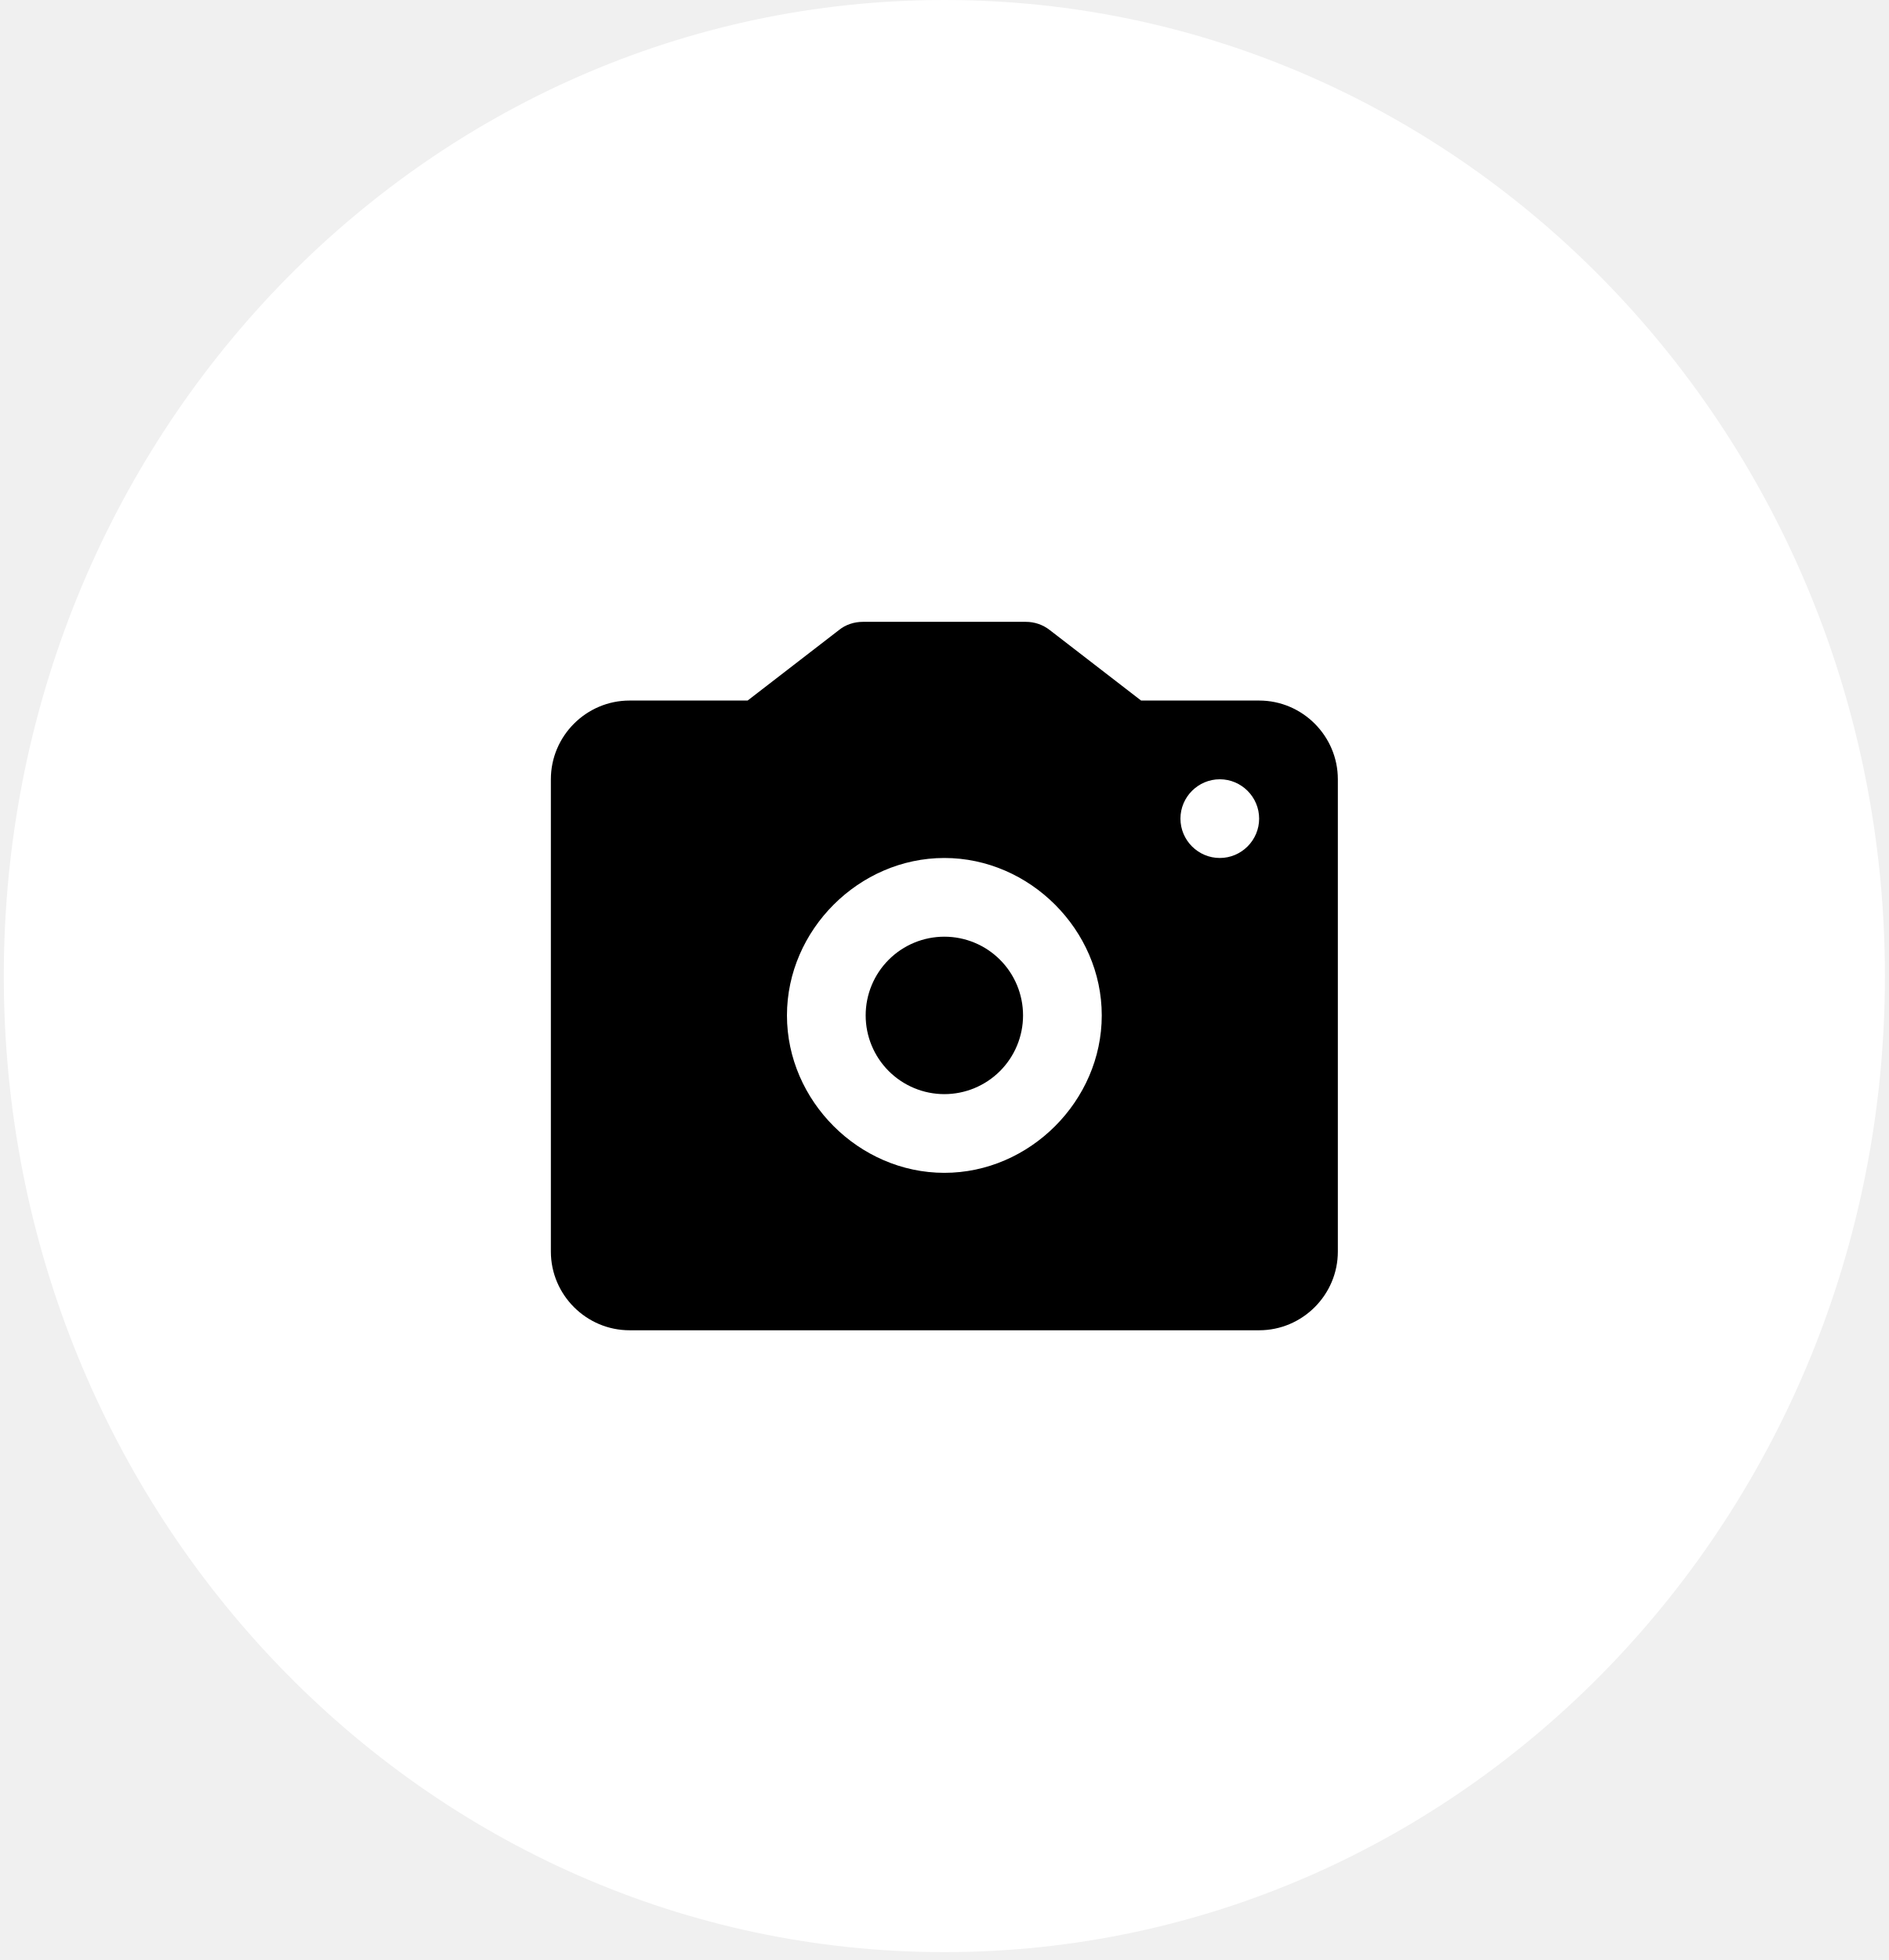
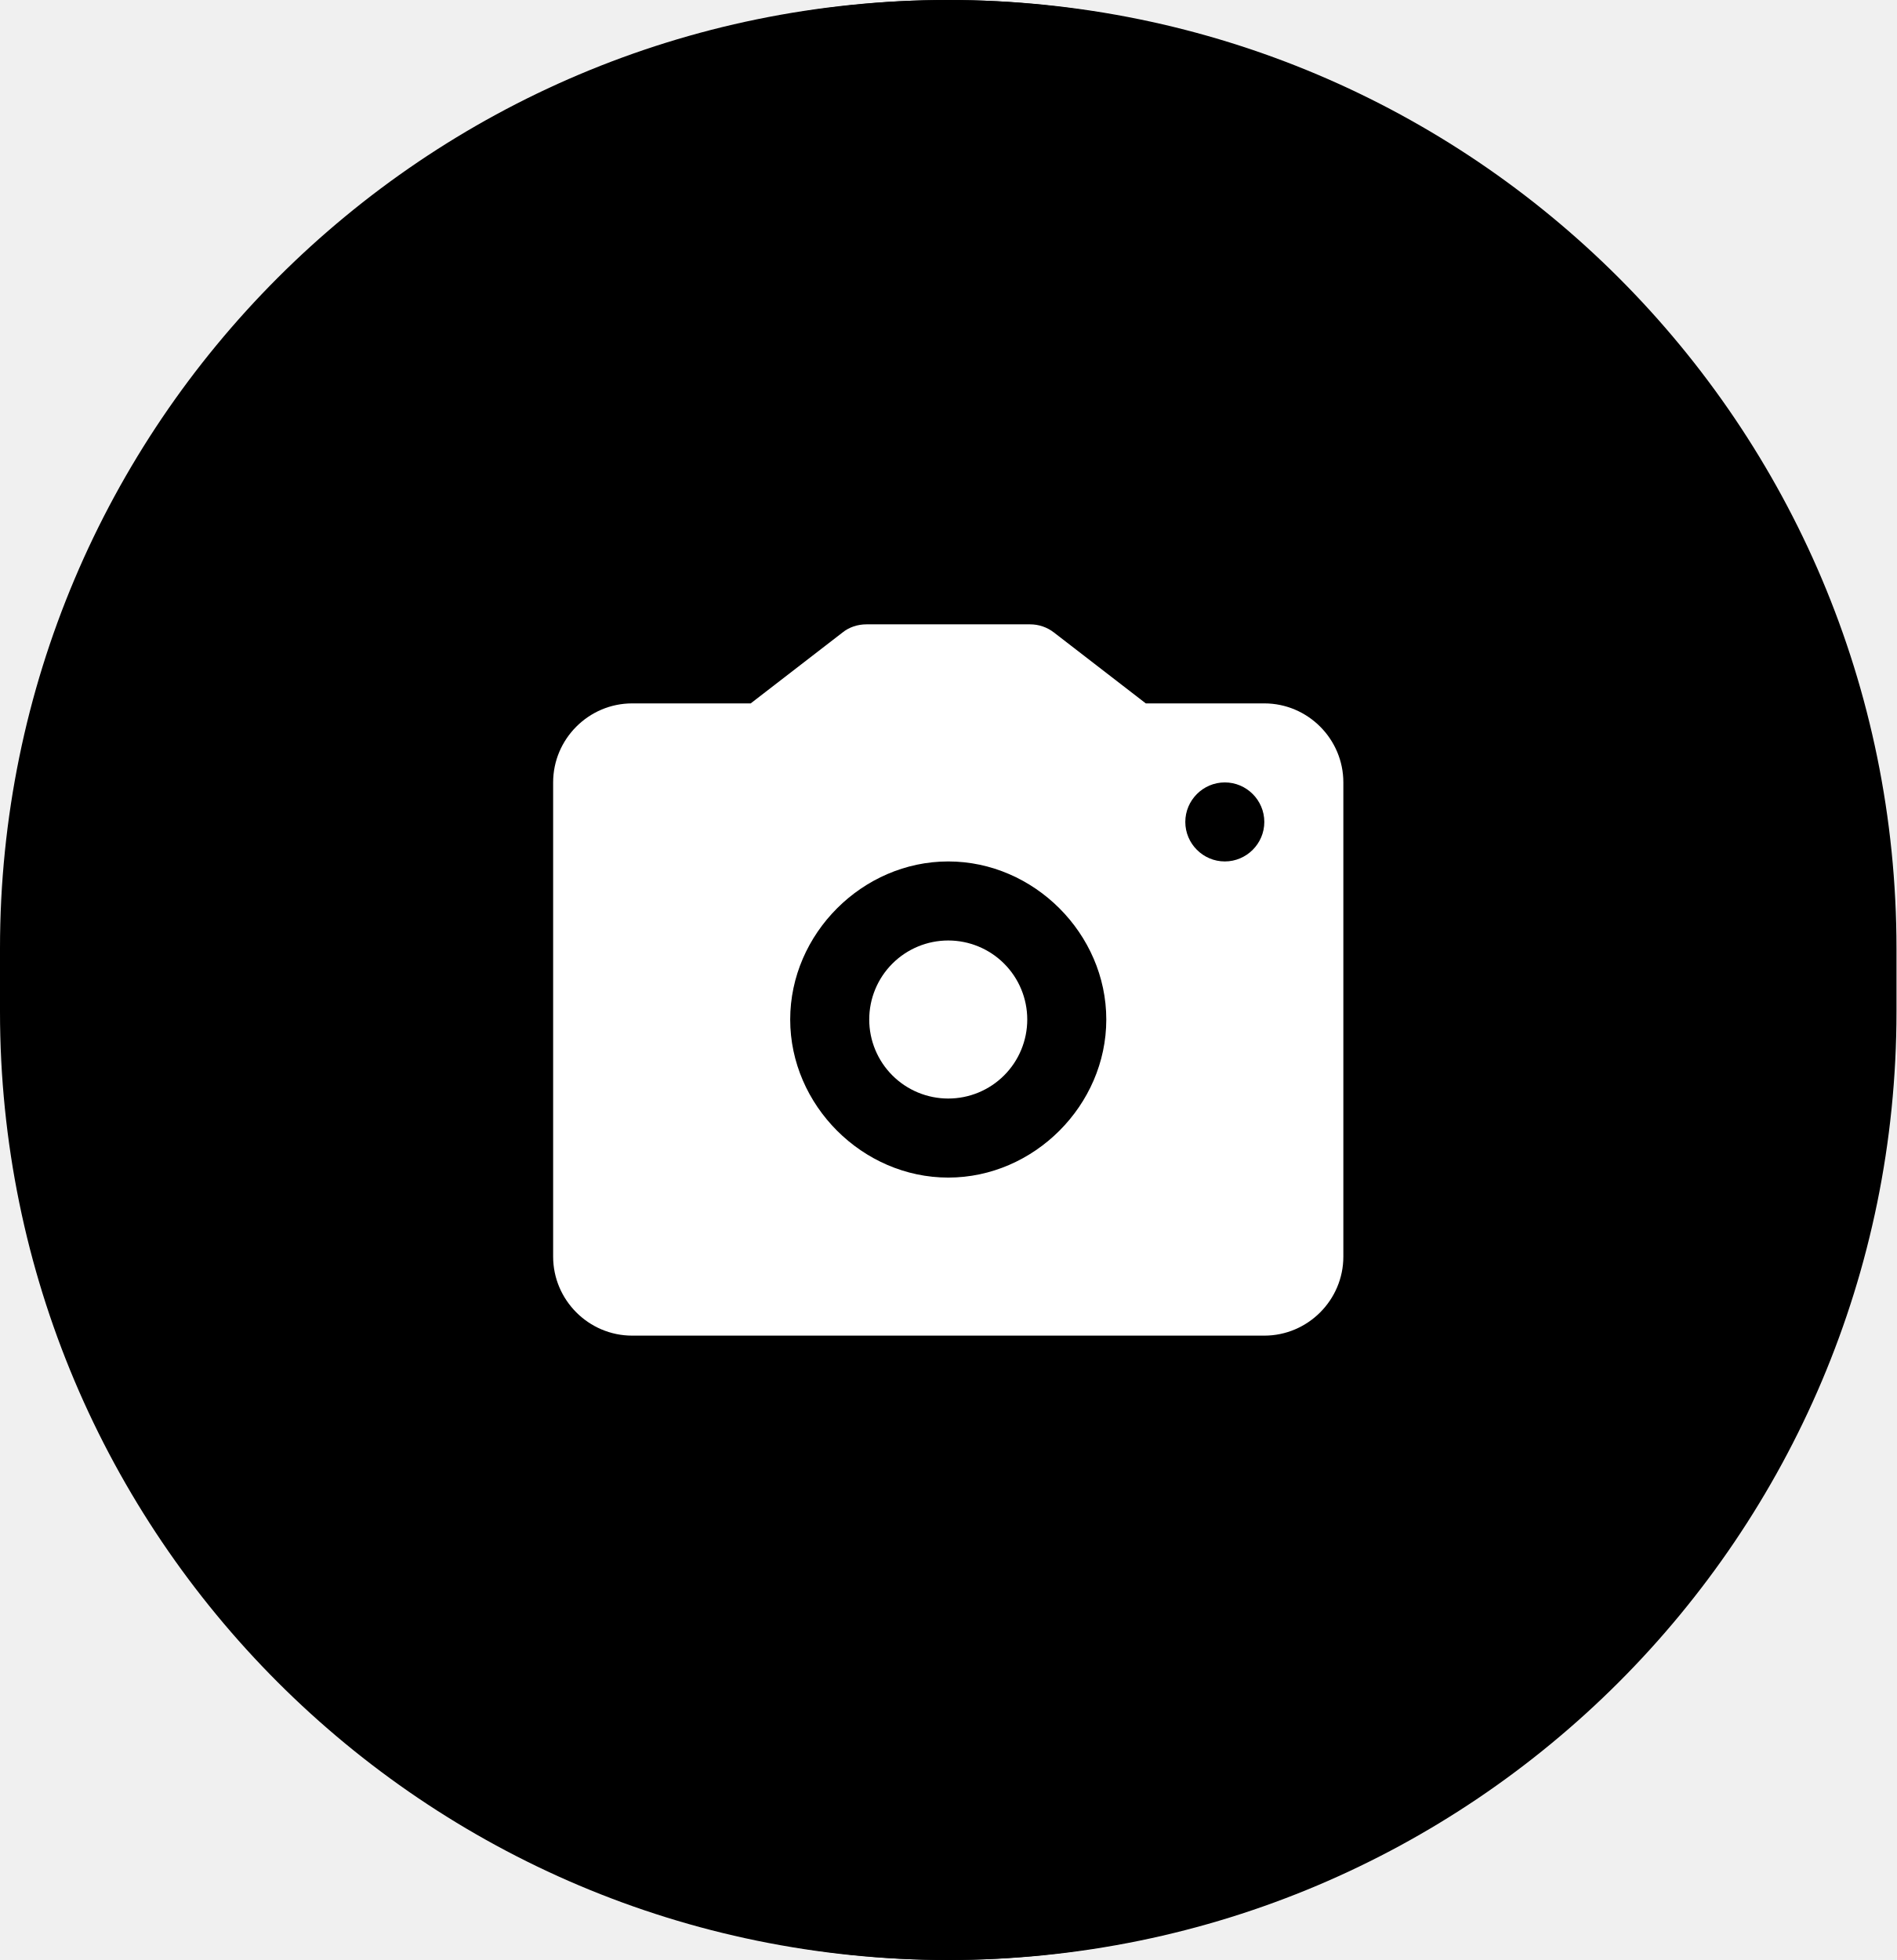
- <svg xmlns="http://www.w3.org/2000/svg" width="80" height="83" viewBox="0 0 80 83" fill="none">
-   <ellipse cx="40" cy="41.333" rx="39.839" ry="41.333" fill="white" />
-   <path d="M40 39.666C39.116 39.666 38.268 40.017 37.643 40.642C37.018 41.267 36.667 42.115 36.667 42.999C36.667 43.883 37.018 44.731 37.643 45.356C38.268 45.981 39.116 46.333 40 46.333C40.884 46.333 41.732 45.981 42.357 45.356C42.982 44.731 43.333 43.883 43.333 42.999C43.333 42.115 42.982 41.267 42.357 40.642C41.732 40.017 40.884 39.666 40 39.666Z" fill="black" />
-   <path d="M53.333 29.666H48.333L44.467 26.683C44.177 26.455 43.819 26.332 43.45 26.333H36.55C36.183 26.333 35.817 26.45 35.533 26.683L31.667 29.666H26.667C24.833 29.666 23.333 31.166 23.333 33V53C23.333 54.833 24.833 56.333 26.667 56.333H53.333C55.167 56.333 56.667 54.833 56.667 53V33C56.667 31.166 55.167 29.666 53.333 29.666ZM40 49.666C36.383 49.666 33.333 46.616 33.333 43C33.333 39.383 36.383 36.333 40 36.333C43.617 36.333 46.667 39.383 46.667 43C46.667 46.616 43.617 49.666 40 49.666ZM51.667 36.333C50.75 36.333 50 35.583 50 34.666C50 33.75 50.75 33 51.667 33C52.583 33 53.333 33.75 53.333 34.666C53.333 35.583 52.583 36.333 51.667 36.333Z" fill="black" />
+ <svg xmlns="http://www.w3.org/2000/svg" width="80" height="82.667" viewBox="0 0 80 82.667" fill="none">
+   <g>
+     <rect y="0" width="80" height="82.667" rx="40" fill="black" />
+     <ellipse cx="40" cy="41.333" rx="39.839" ry="41.333" fill="black" />
+     <g>
+       <path d="M40 39.667C39.116 39.667 38.268 40.018 37.643 40.643C37.018 41.268 36.667 42.116 36.667 43C36.667 43.884 37.018 44.732 37.643 45.357C38.268 45.982 39.116 46.333 40 46.333C40.884 46.333 41.732 45.982 42.357 45.357C42.982 44.732 43.333 43.884 43.333 43C43.333 42.116 42.982 41.268 42.357 40.643C41.732 40.018 40.884 39.667 40 39.667Z" fill="white" />
+       <path d="M53.333 29.667H48.333L44.467 26.683C44.177 26.455 43.819 26.332 43.45 26.333H36.55C36.183 26.333 35.817 26.45 35.533 26.683L31.667 29.667H26.667C24.833 29.667 23.333 31.167 23.333 33V53C23.333 54.833 24.833 56.333 26.667 56.333H53.333C55.167 56.333 56.667 54.833 56.667 53V33C56.667 31.167 55.167 29.667 53.333 29.667ZM40 49.667C36.383 49.667 33.333 46.617 33.333 43C33.333 39.383 36.383 36.333 40 36.333C43.617 36.333 46.667 39.383 46.667 43C46.667 46.617 43.617 49.667 40 49.667ZM51.667 36.333C50.75 36.333 50 35.583 50 34.667C50 33.75 50.75 33 51.667 33C52.583 33 53.333 33.75 53.333 34.667C53.333 35.583 52.583 36.333 51.667 36.333Z" fill="white" />
+     </g>
+   </g>
</svg>
